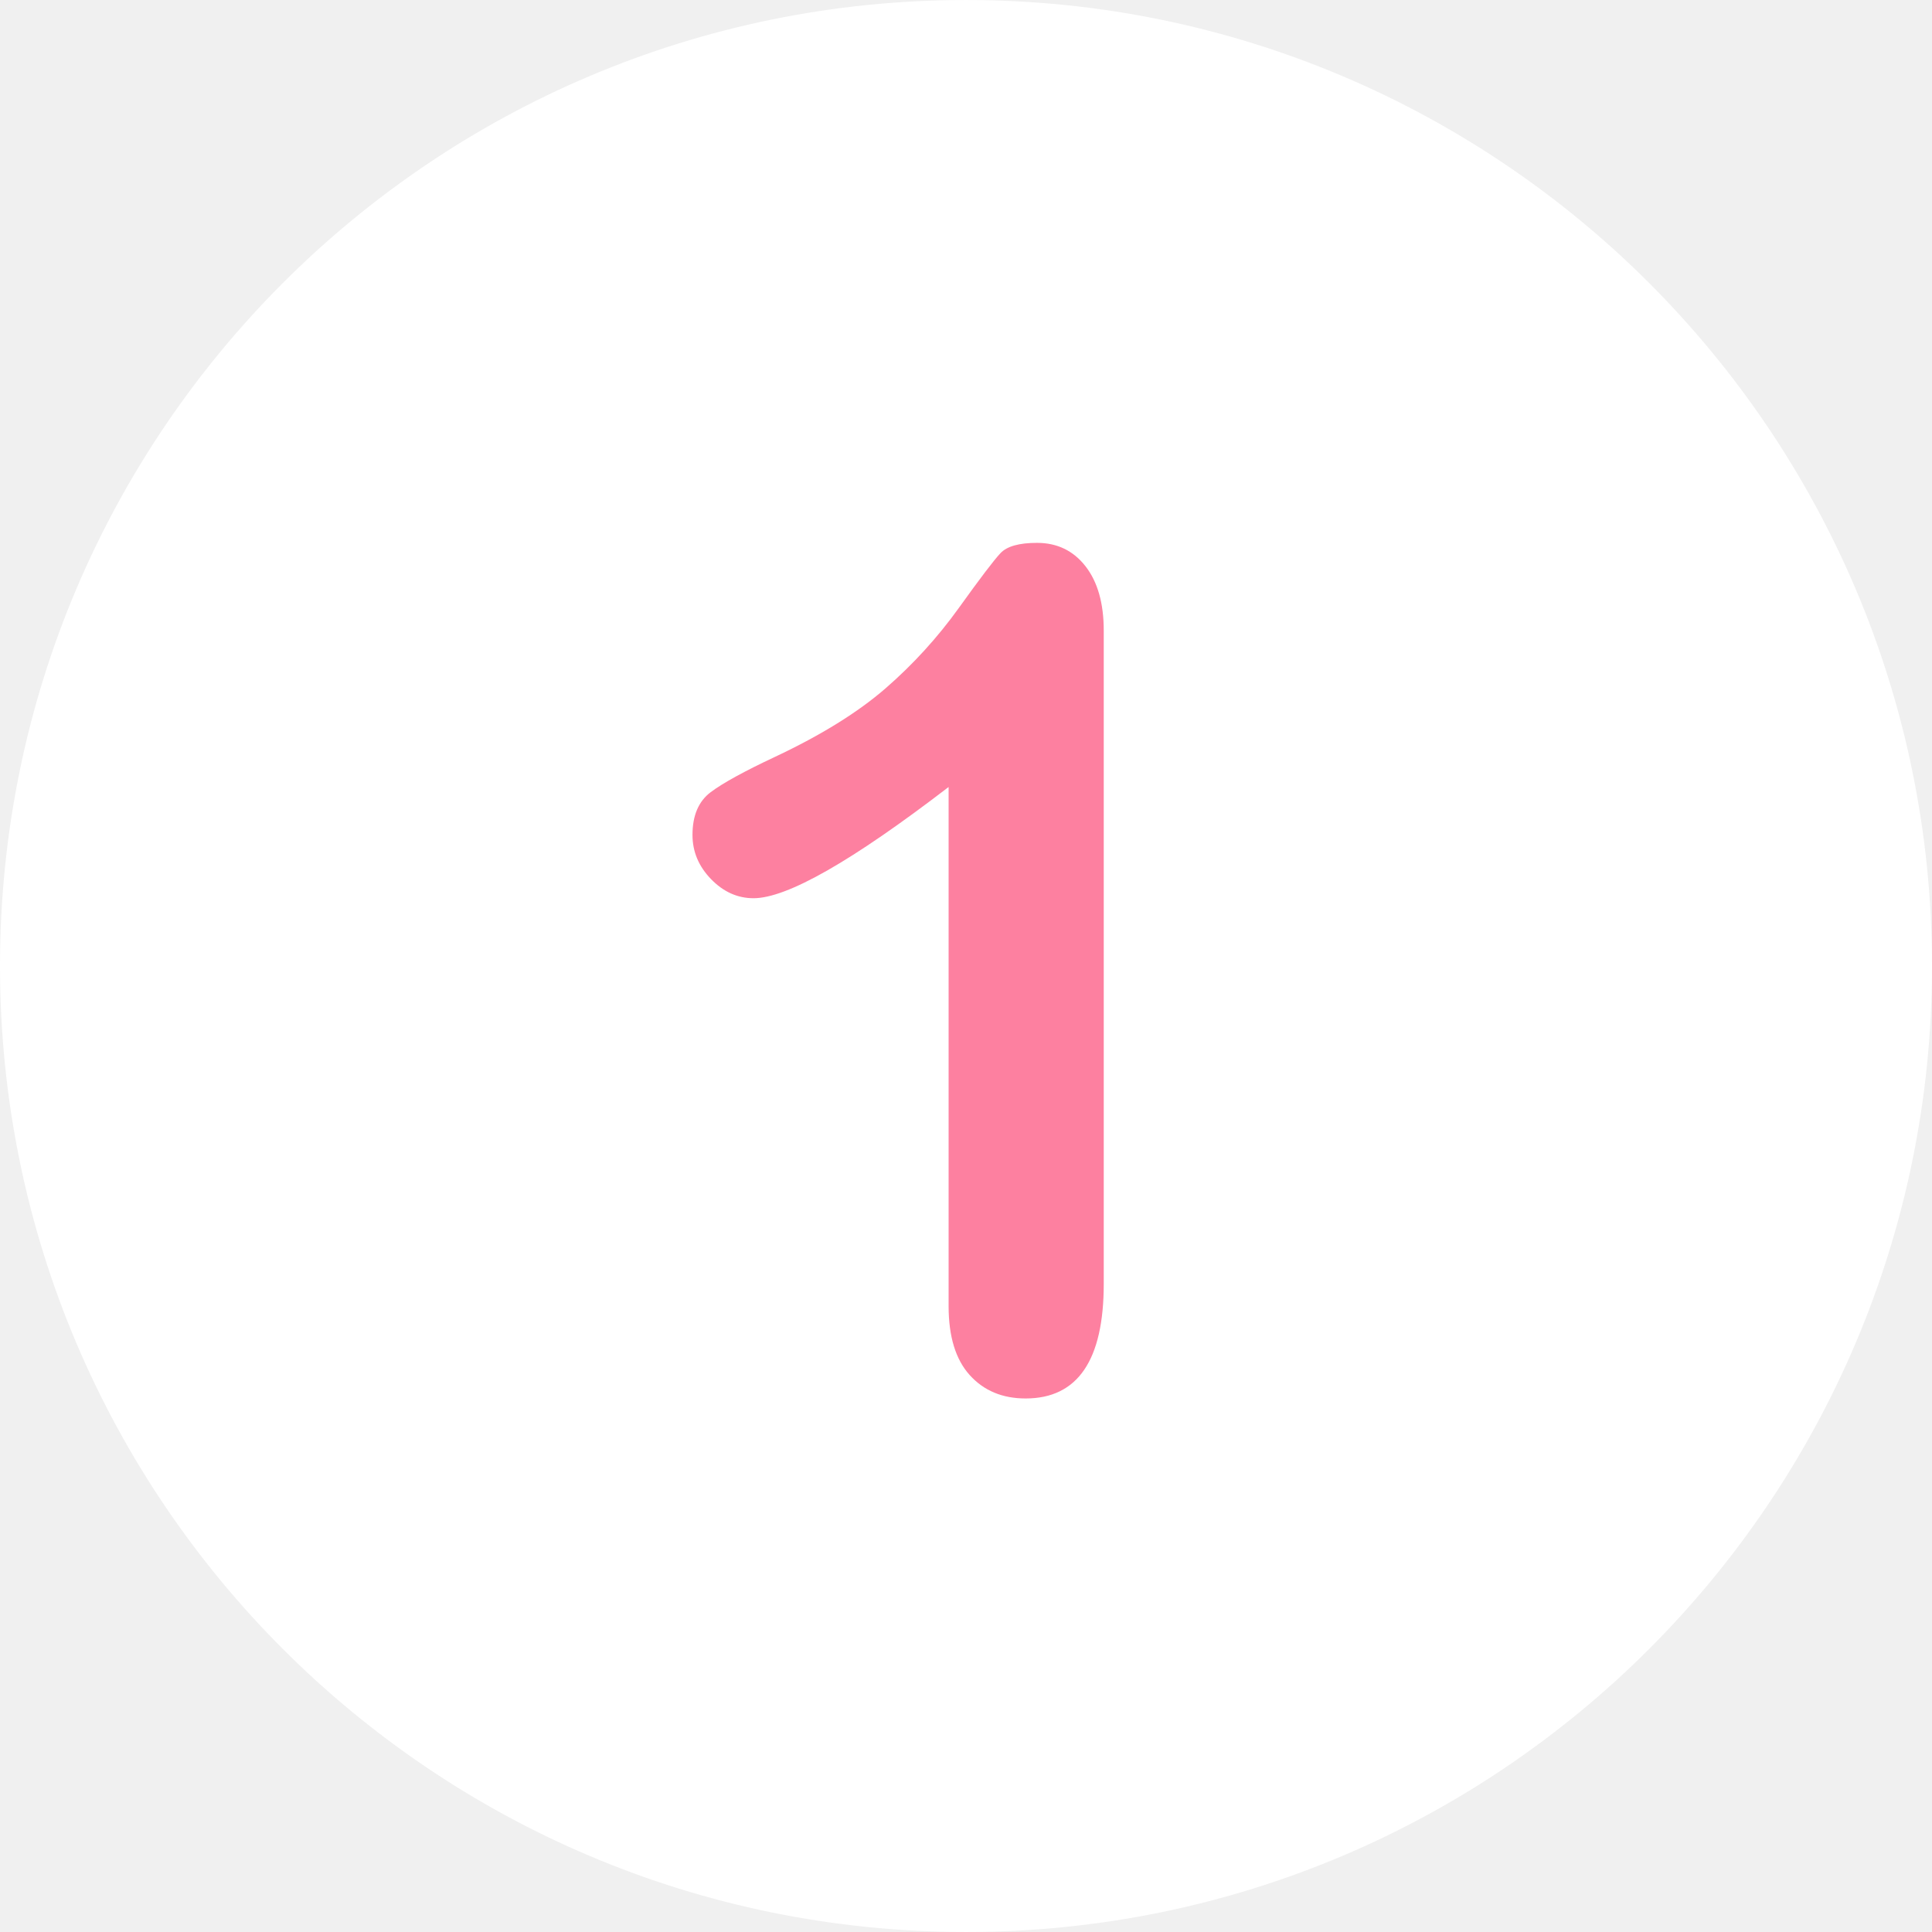
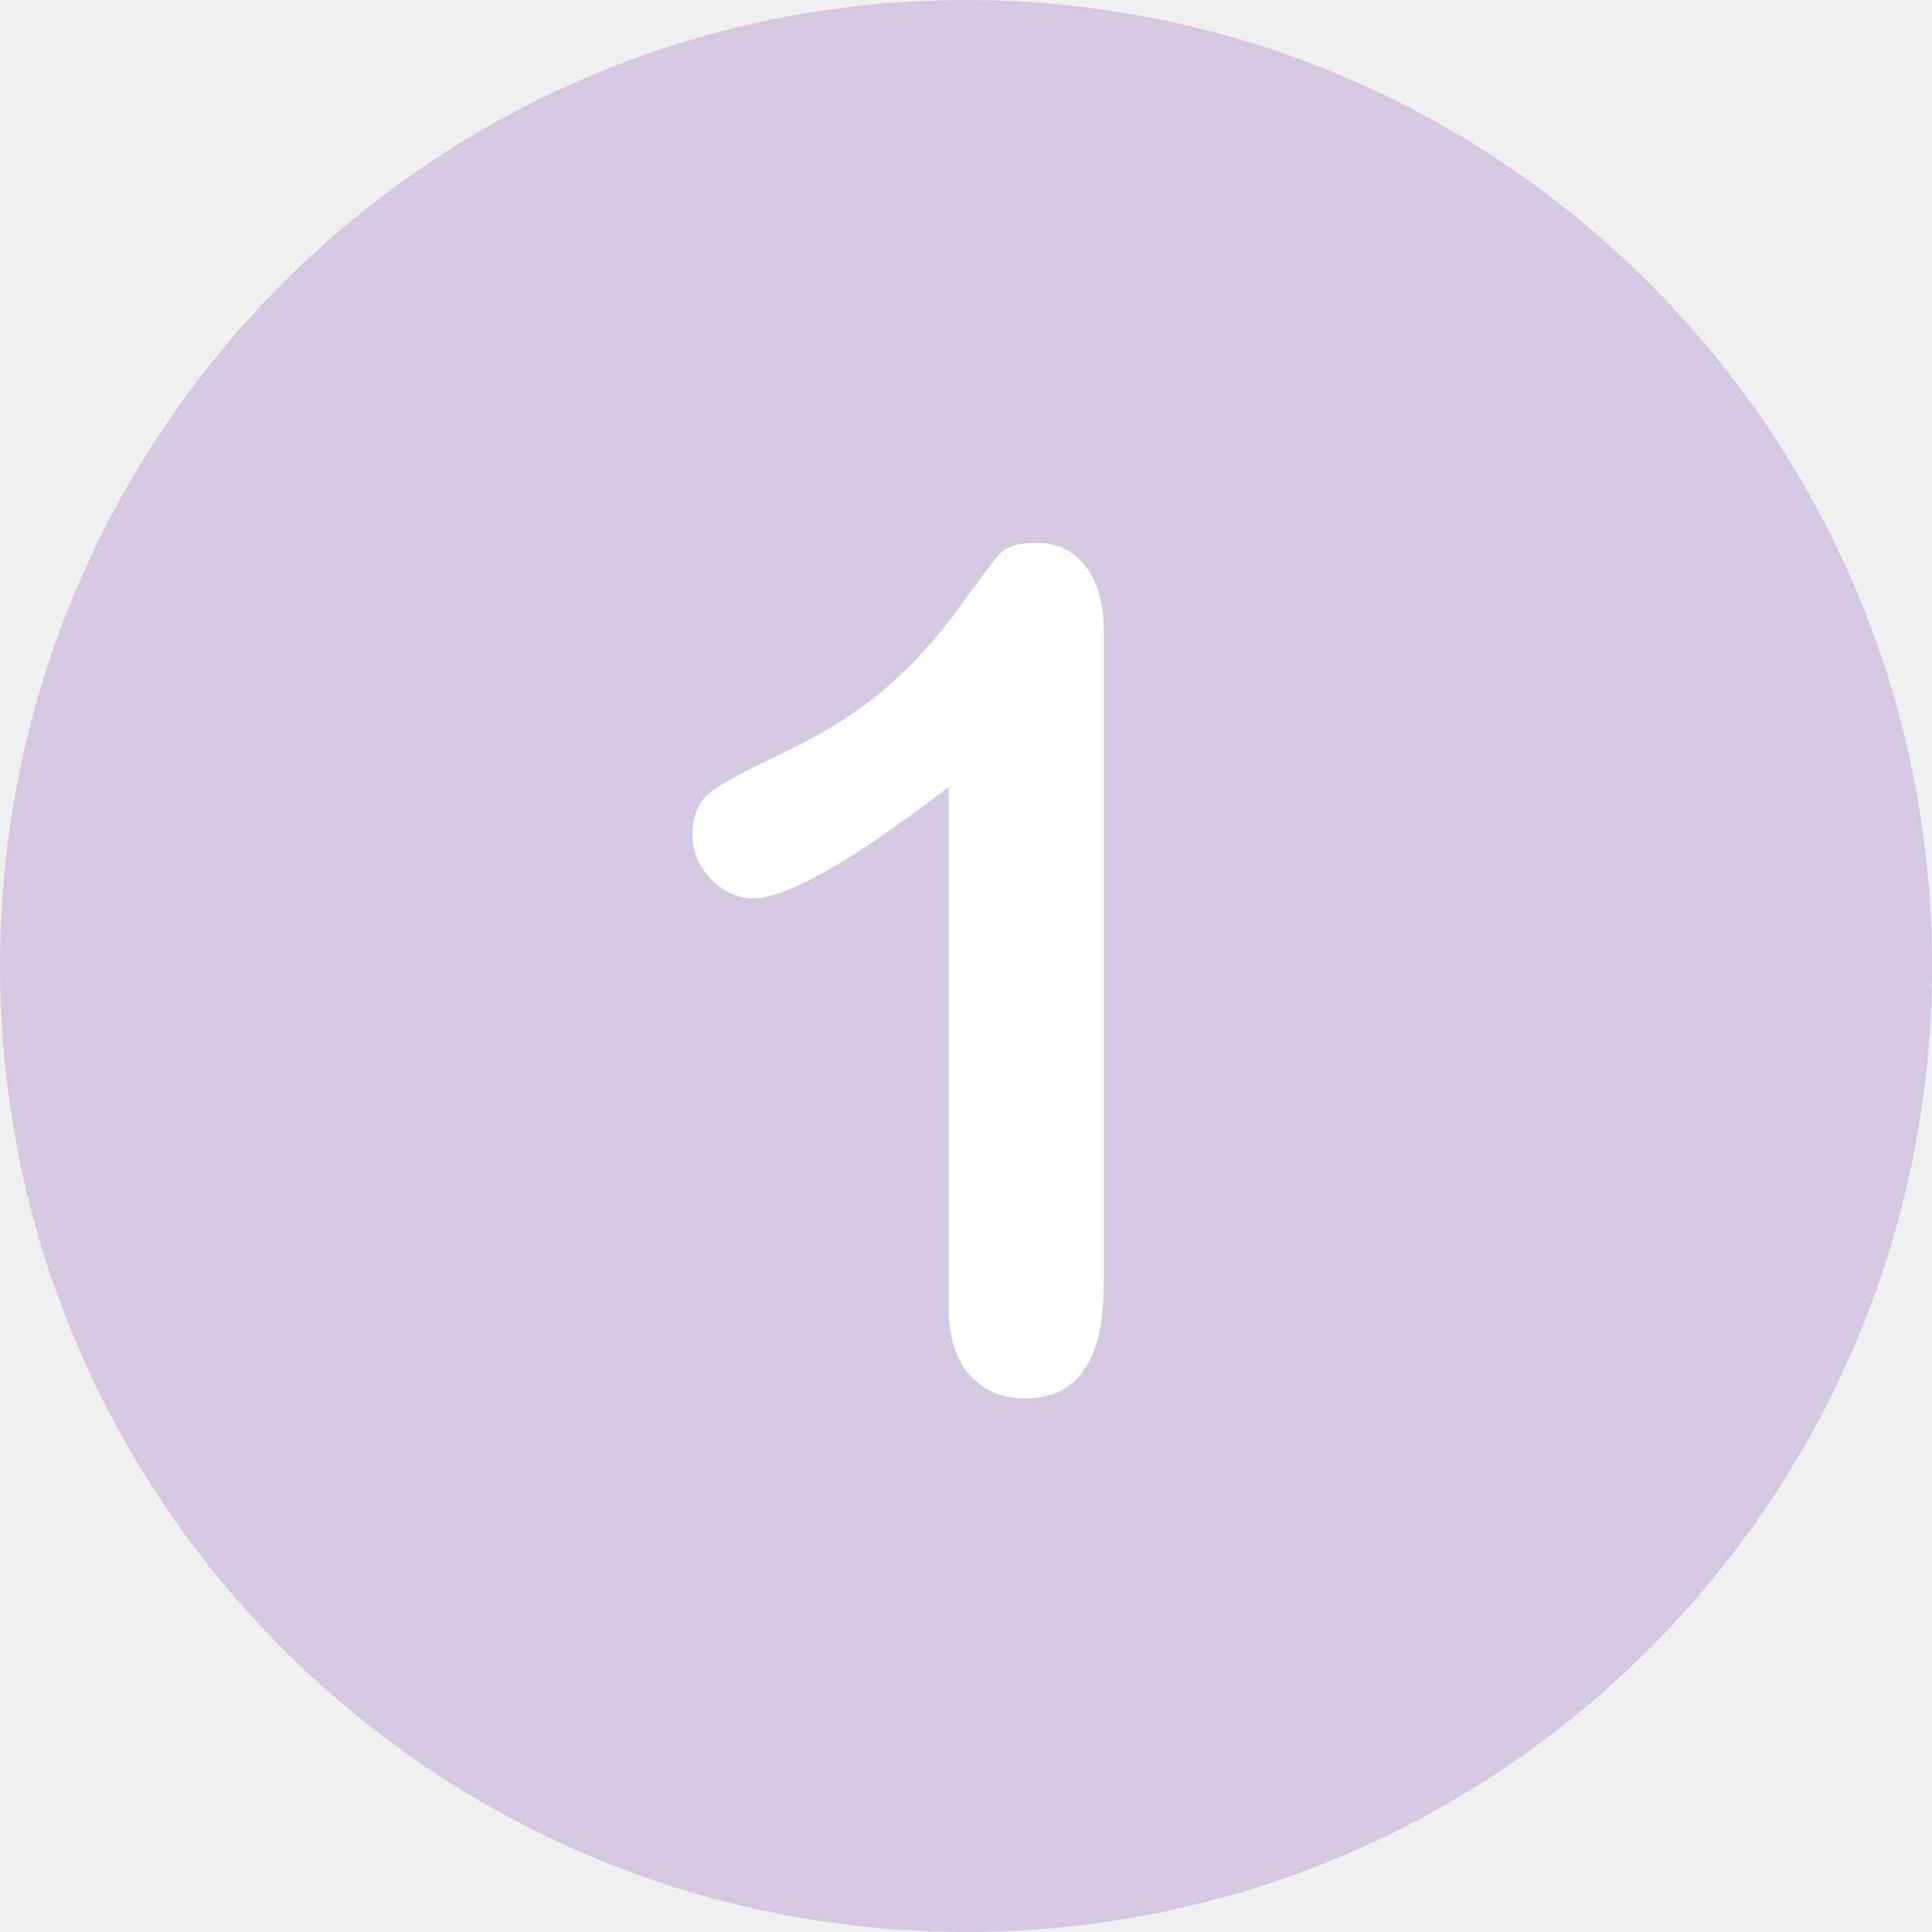
<svg xmlns="http://www.w3.org/2000/svg" height="800px" width="800px" version="1.1" id="Layer_1" viewBox="0 0 496.158 496.158" xml:space="preserve">
-   <path style="fill:#FFFFFF;" d="M248.082,0.003C111.07,0.003,0,111.061,0,248.085c0,137,111.07,248.07,248.082,248.07  c137.006,0,248.076-111.07,248.076-248.07C496.158,111.061,385.088,0.003,248.082,0.003z" />
-   <path style="fill:#FD80A0;" d="M278.767,145.419c-3.126-4.003-7.276-6.006-12.451-6.006c-4.591,0-7.716,0.879-9.375,2.637  c-1.662,1.758-5.226,6.445-10.693,14.063c-5.47,7.617-11.744,14.502-18.823,20.654c-7.082,6.152-16.53,12.012-28.345,17.578  c-7.91,3.712-13.429,6.738-16.553,9.082c-3.126,2.344-4.688,6.006-4.688,10.986c0,4.298,1.586,8.082,4.761,11.353  c3.172,3.273,6.812,4.907,10.913,4.907c8.592,0,25.292-9.521,50.098-28.564V335.41c0,7.814,1.806,13.722,5.42,17.725  c3.612,4.003,8.397,6.006,14.355,6.006c13.378,0,20.068-9.814,20.068-29.443V161.972  C283.455,154.941,281.892,149.425,278.767,145.419z" />
+   <path style="fill:#4B07992A;" d="M248.082,0.003C111.07,0.003,0,111.061,0,248.085c0,137,111.07,248.07,248.082,248.07  c137.006,0,248.076-111.07,248.076-248.07C496.158,111.061,385.088,0.003,248.082,0.003z" />
+   <path style="fill:#FFF;" d="M278.767,145.419c-3.126-4.003-7.276-6.006-12.451-6.006c-4.591,0-7.716,0.879-9.375,2.637  c-1.662,1.758-5.226,6.445-10.693,14.063c-5.47,7.617-11.744,14.502-18.823,20.654c-7.082,6.152-16.53,12.012-28.345,17.578  c-7.91,3.712-13.429,6.738-16.553,9.082c-3.126,2.344-4.688,6.006-4.688,10.986c0,4.298,1.586,8.082,4.761,11.353  c3.172,3.273,6.812,4.907,10.913,4.907c8.592,0,25.292-9.521,50.098-28.564V335.41c0,7.814,1.806,13.722,5.42,17.725  c3.612,4.003,8.397,6.006,14.355,6.006c13.378,0,20.068-9.814,20.068-29.443V161.972  C283.455,154.941,281.892,149.425,278.767,145.419z" />
</svg>
